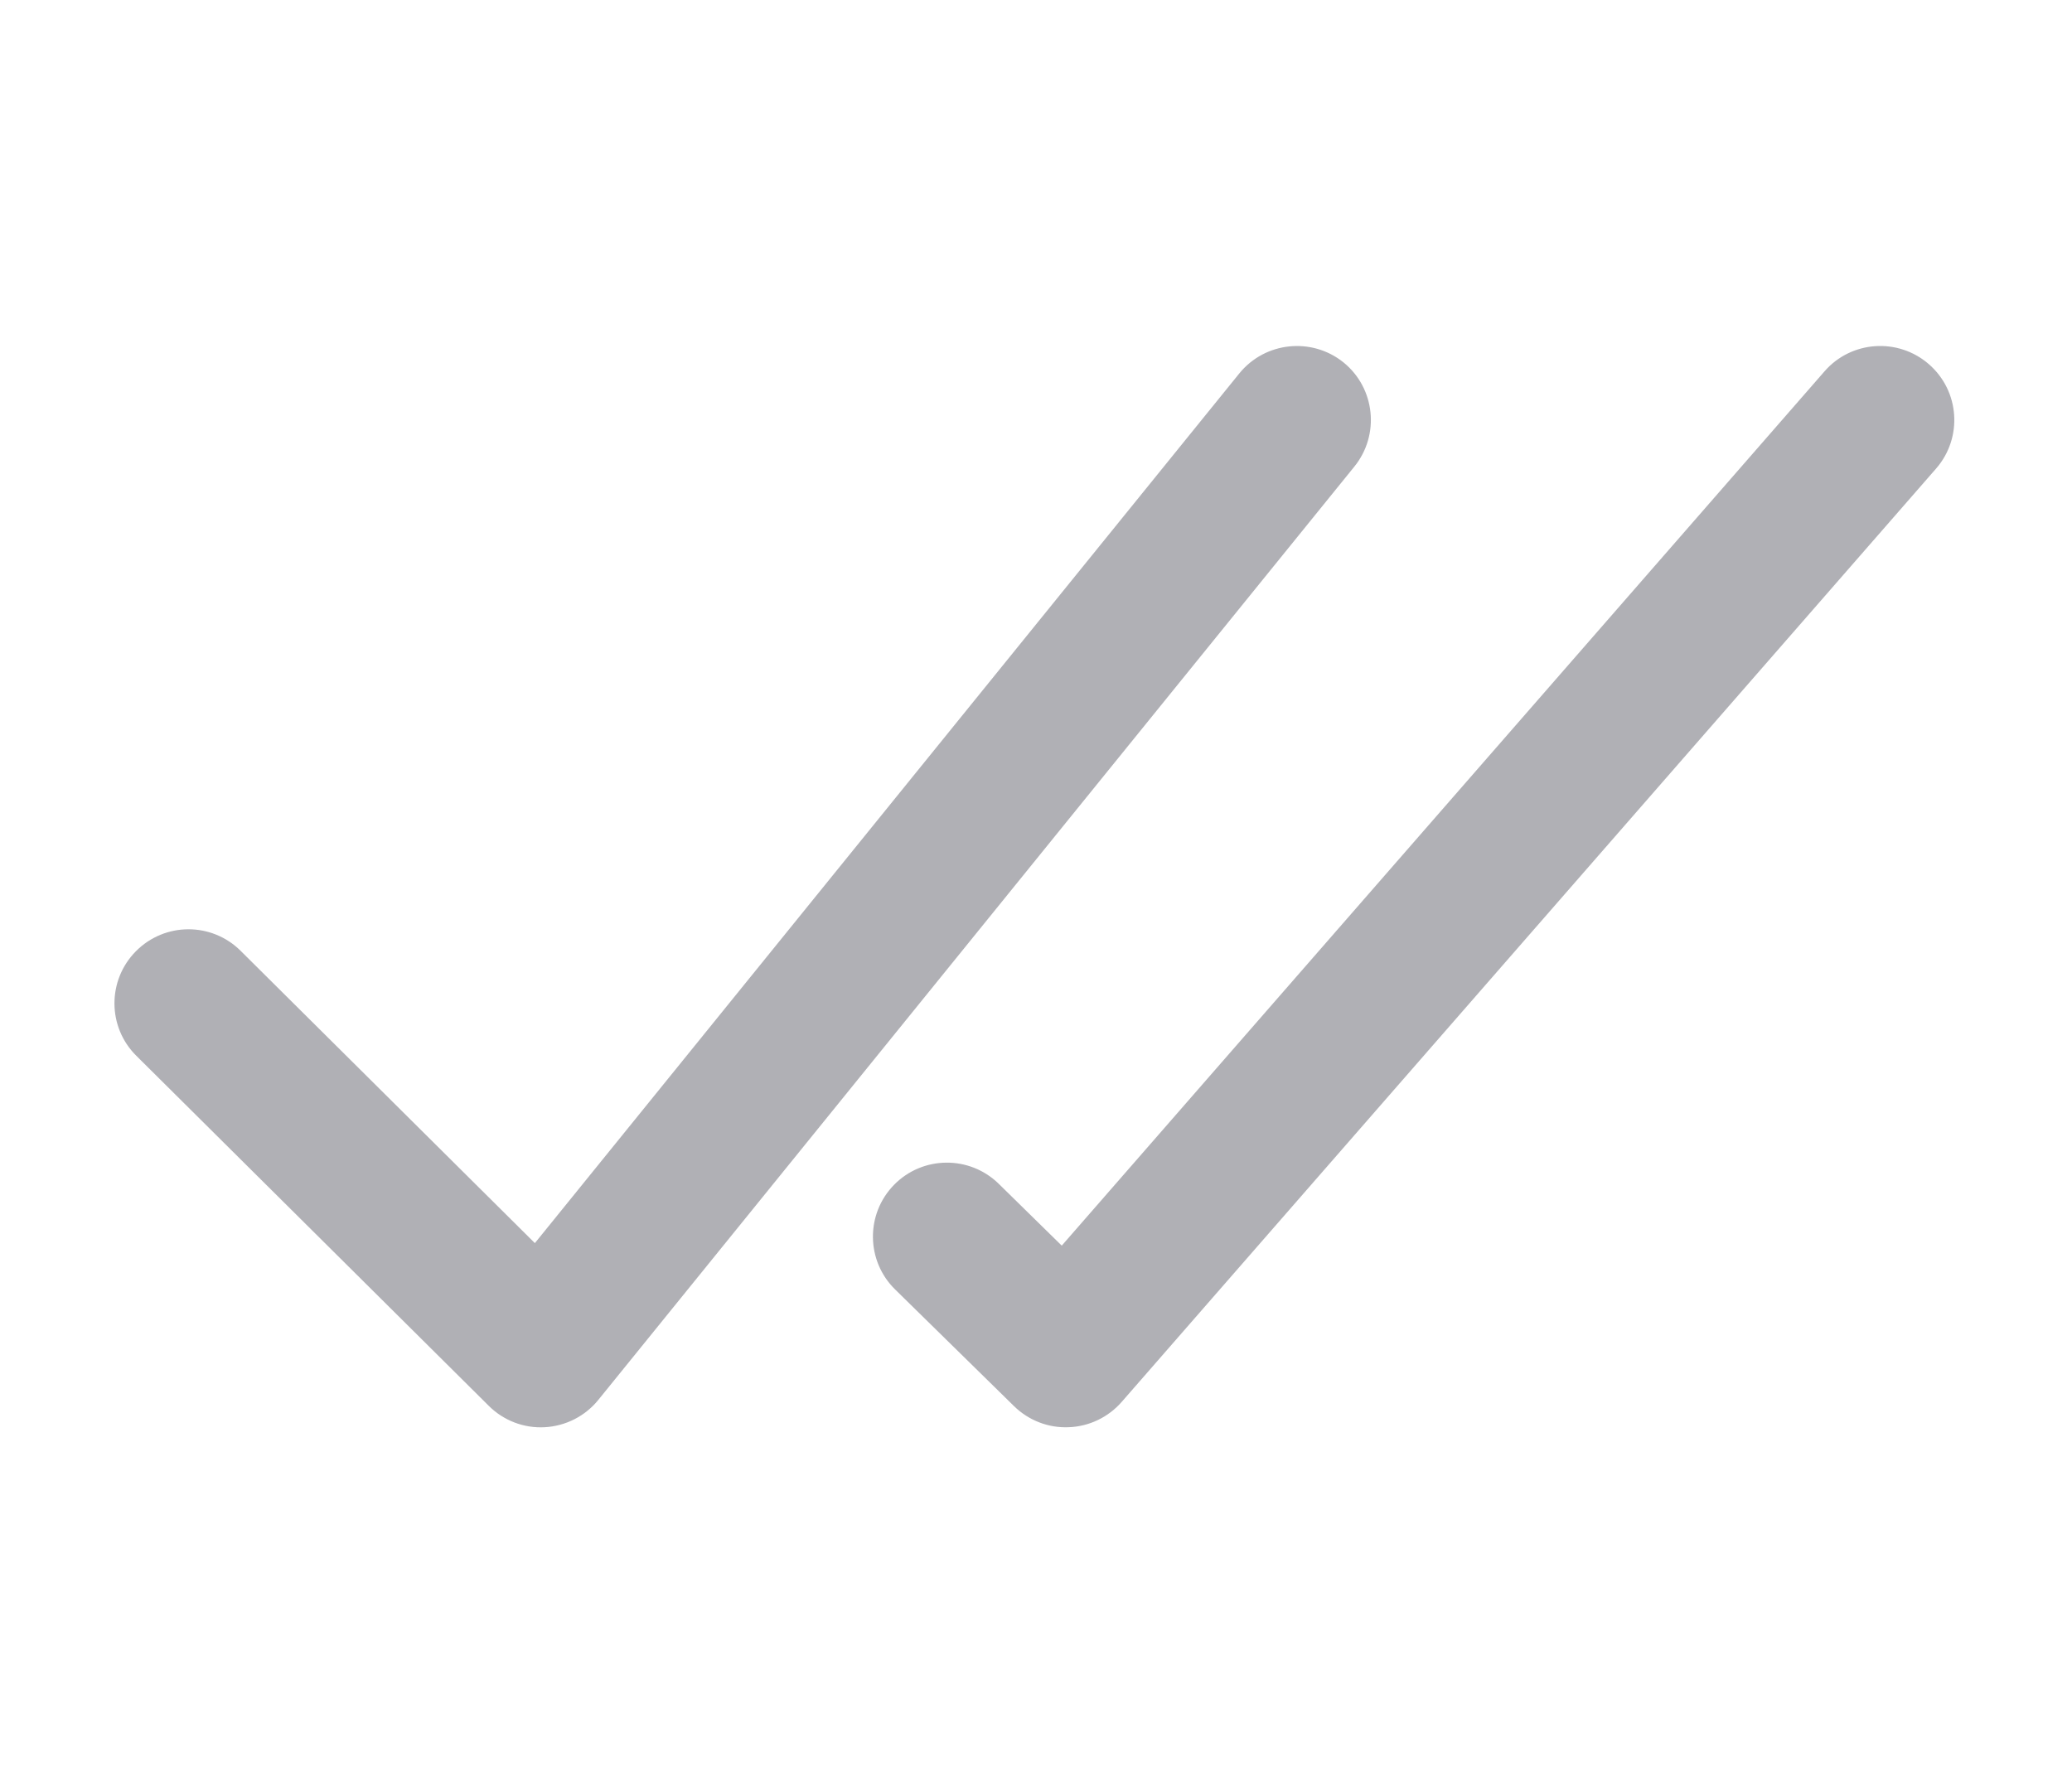
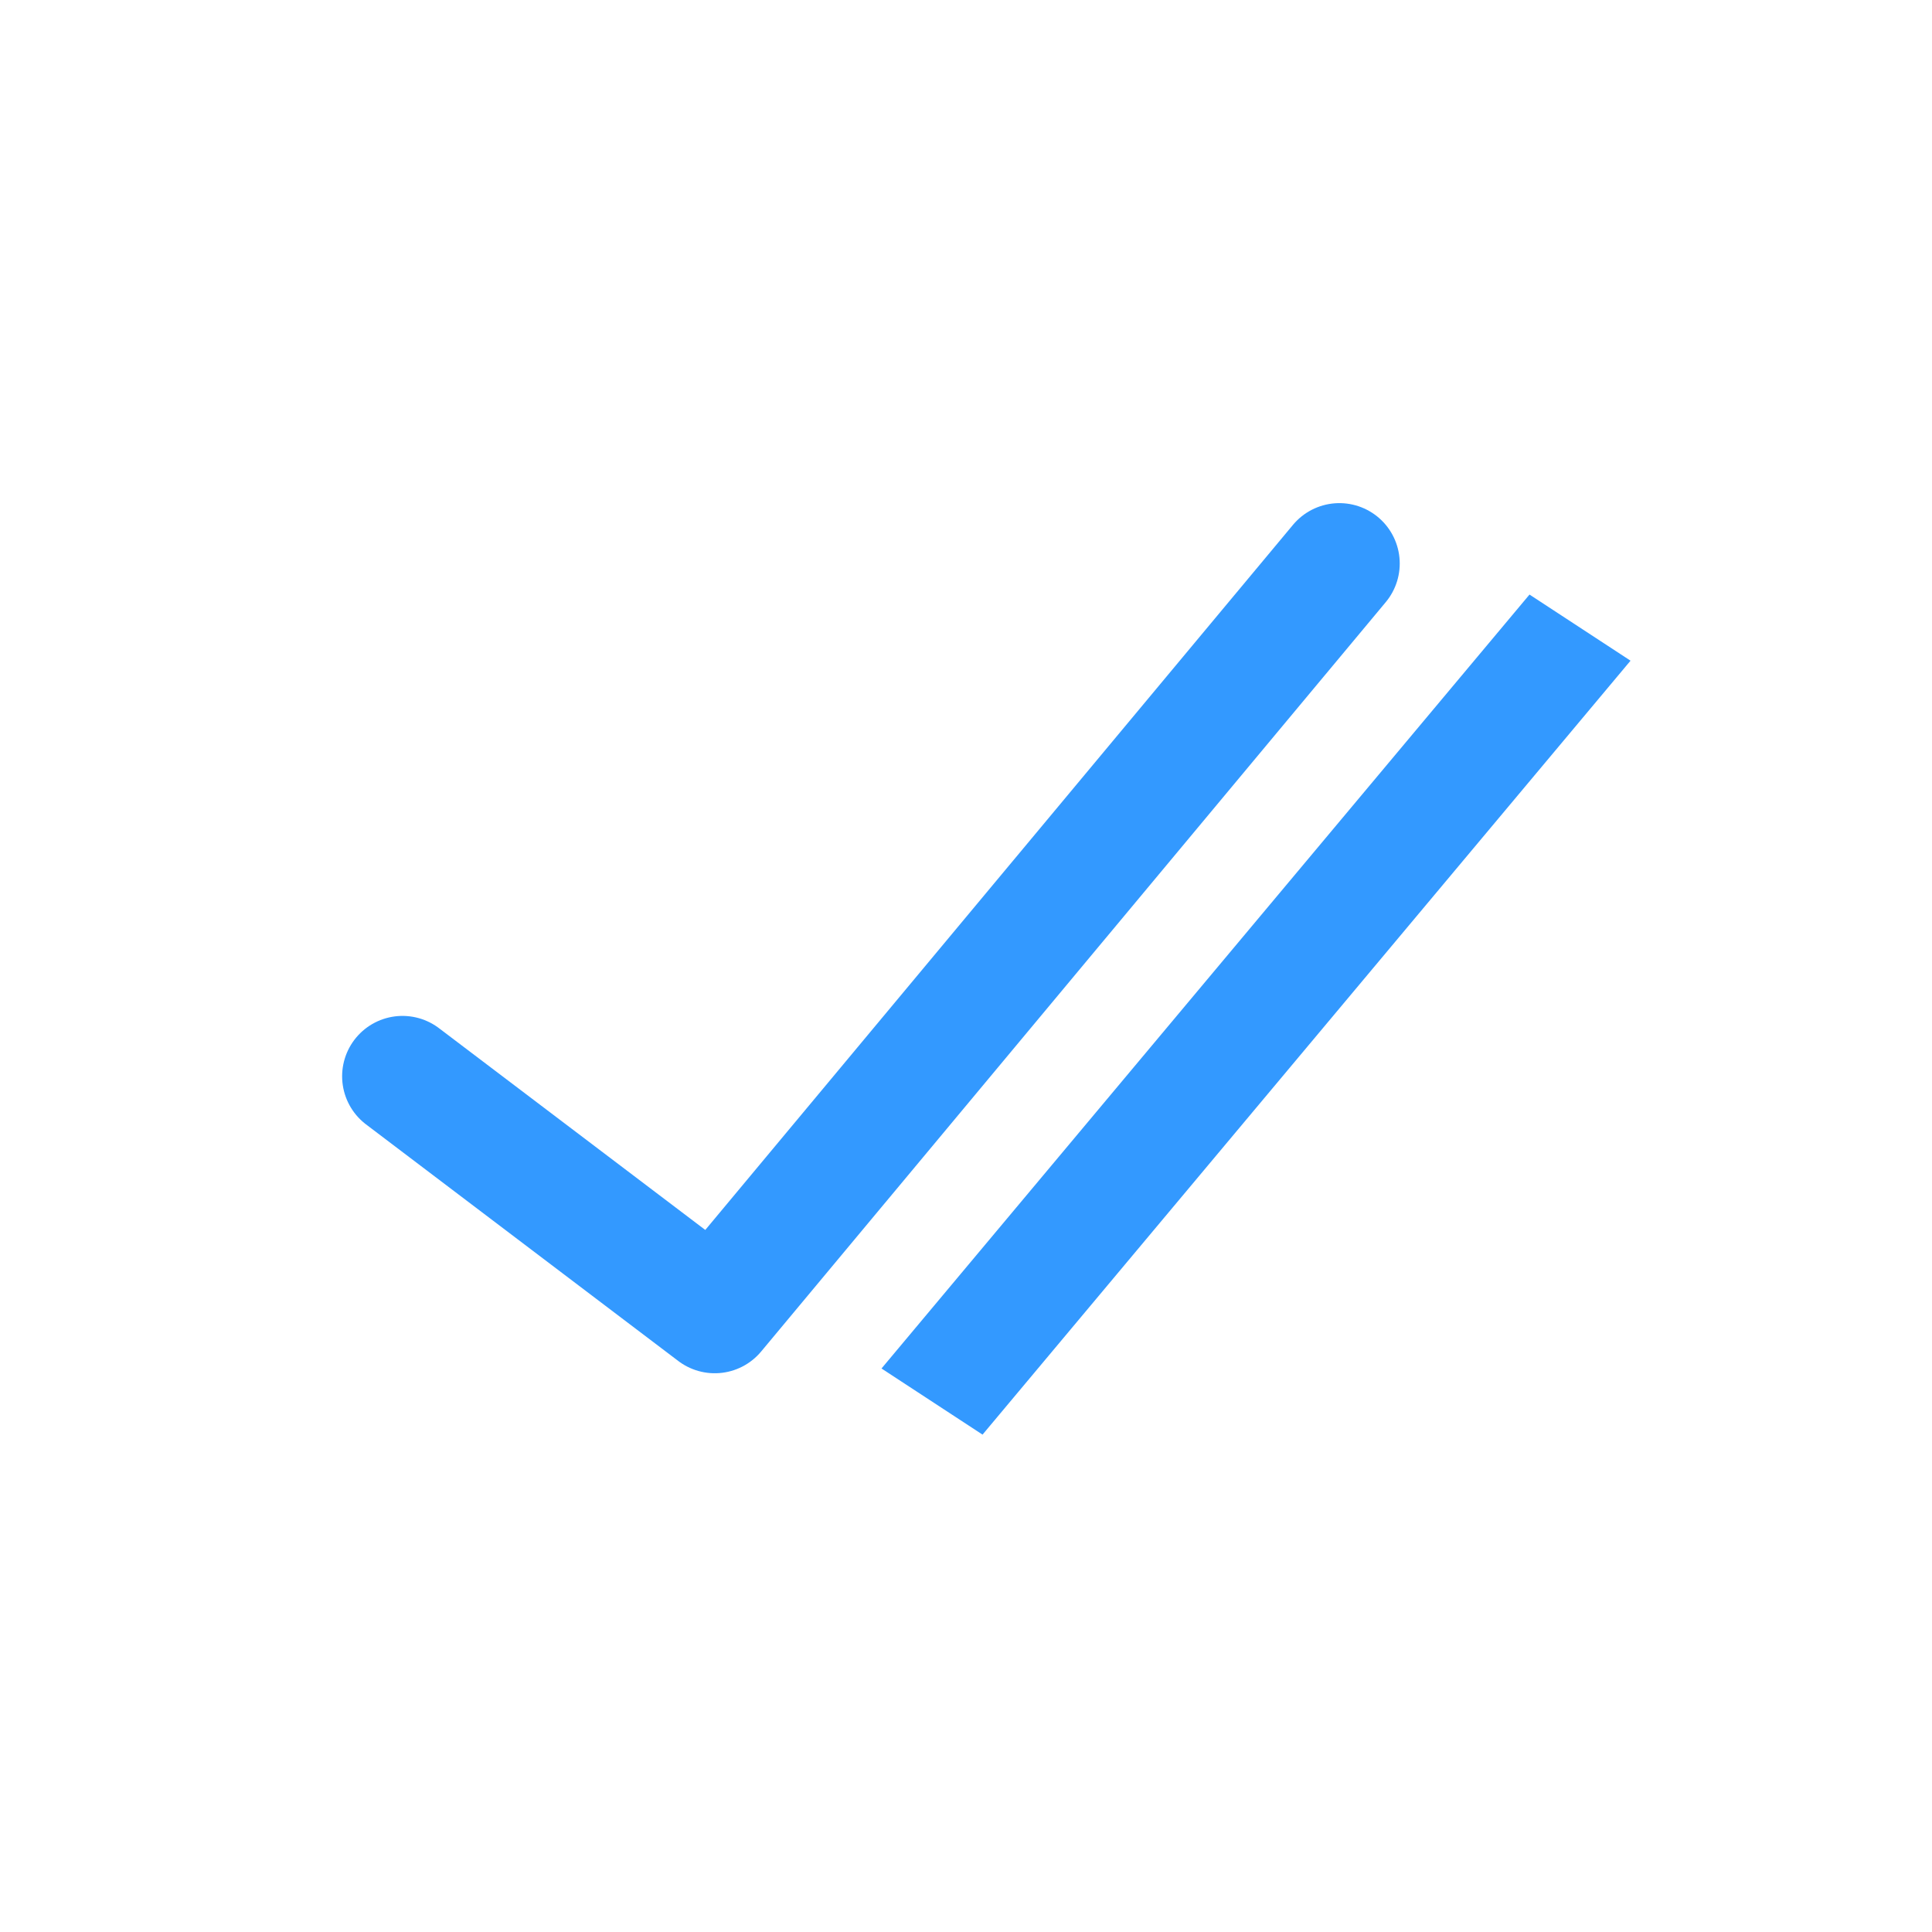
- <svg xmlns="http://www.w3.org/2000/svg" width="14" height="12" viewBox="0 0 14 12" fill="none">
-   <g opacity="0.8">
-     <path fill-rule="evenodd" clip-rule="evenodd" d="M9.151 3.153C9.325 2.938 9.292 2.623 9.078 2.449C8.863 2.276 8.548 2.309 8.374 2.523L3.614 8.4L1.626 6.425C1.43 6.23 1.114 6.231 0.919 6.427C0.724 6.623 0.725 6.94 0.921 7.134L3.302 9.499C3.402 9.599 3.54 9.652 3.681 9.644C3.823 9.636 3.954 9.569 4.043 9.459L9.151 3.153ZM13.081 3.167C13.263 2.959 13.242 2.643 13.033 2.461C12.825 2.28 12.509 2.301 12.328 2.509L7.174 8.417L6.748 7.999C6.551 7.806 6.234 7.809 6.041 8.006C5.848 8.203 5.851 8.52 6.048 8.713L6.852 9.502C6.95 9.598 7.084 9.65 7.221 9.644C7.359 9.639 7.488 9.577 7.579 9.473L13.081 3.167Z" fill="#9C9CA3" />
-   </g>
+ <svg xmlns="http://www.w3.org/2000/svg" width="24" height="24" viewBox="0 0 24 24" fill="none">
+   <line y1="-0.75" x2="12.539" y2="-0.75" transform="matrix(-0.641971 0.766729 -0.836709 -0.547648 19 7.38586)" stroke="#39f" stroke-width="1.5" />
+   <path d="M16.638 7L8.879 16.309L5 13.37" stroke="#39f" stroke-width="1.5" stroke-linecap="round" stroke-linejoin="round" />
</svg>
